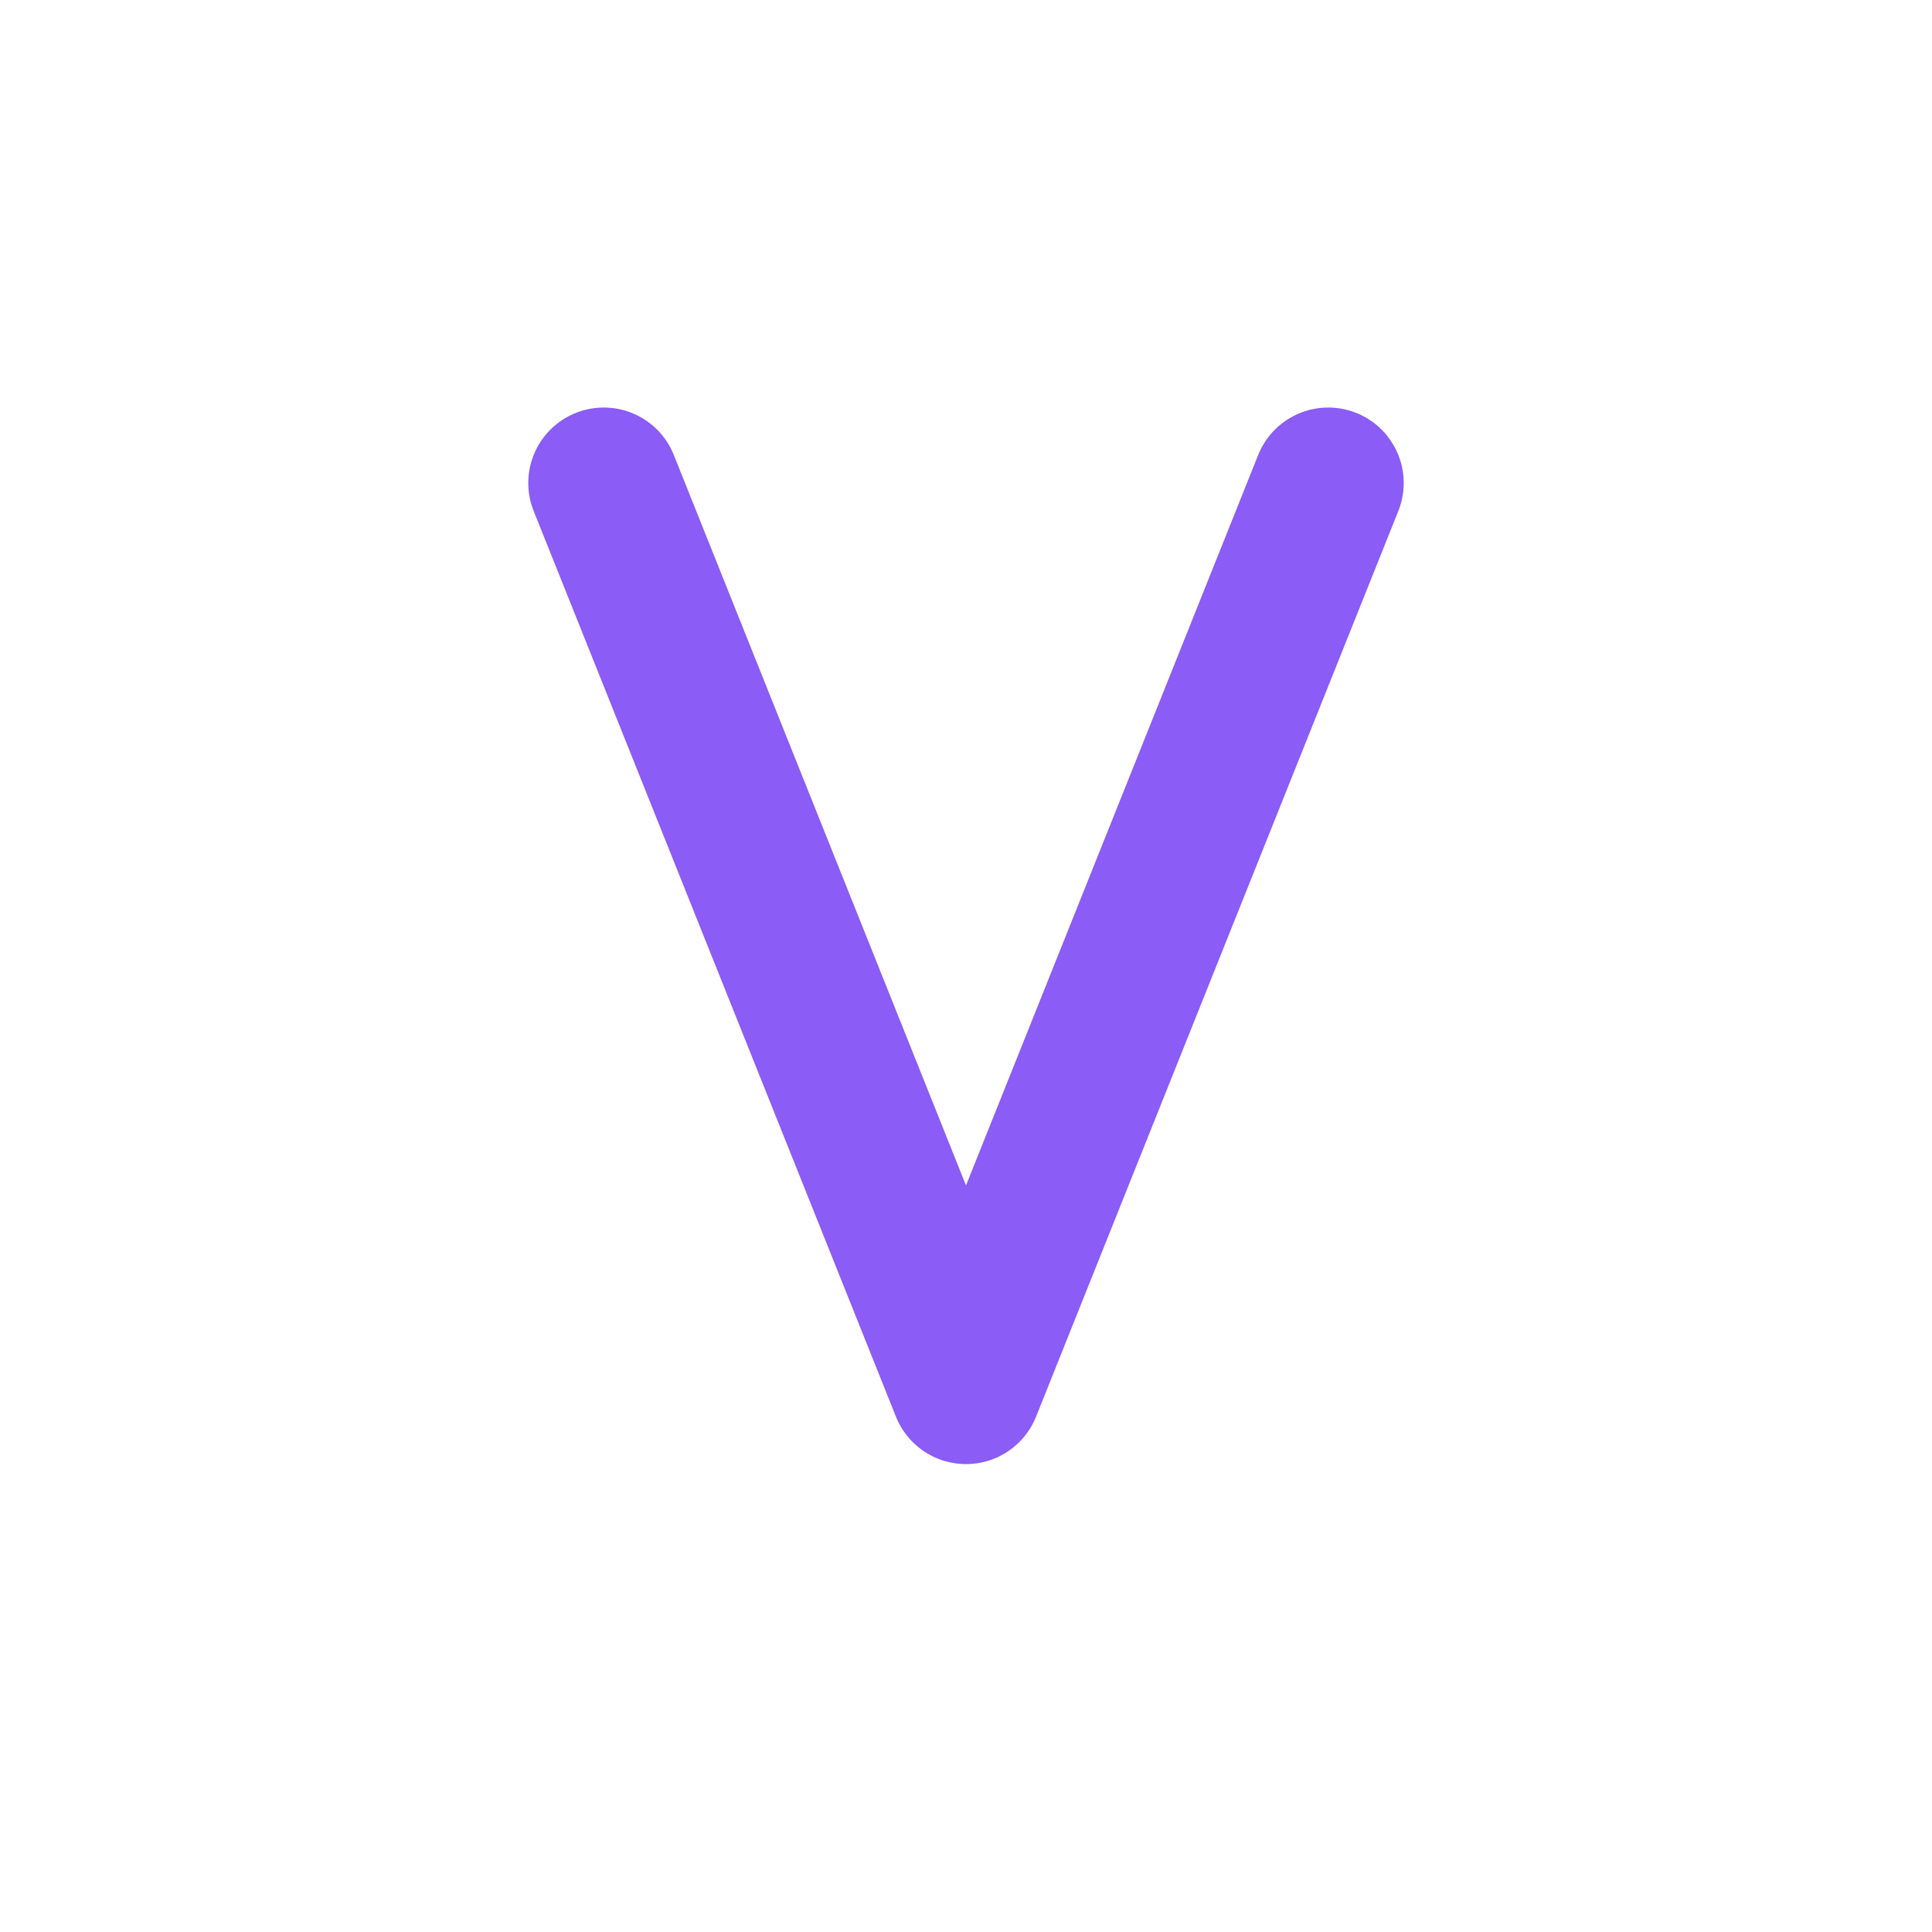
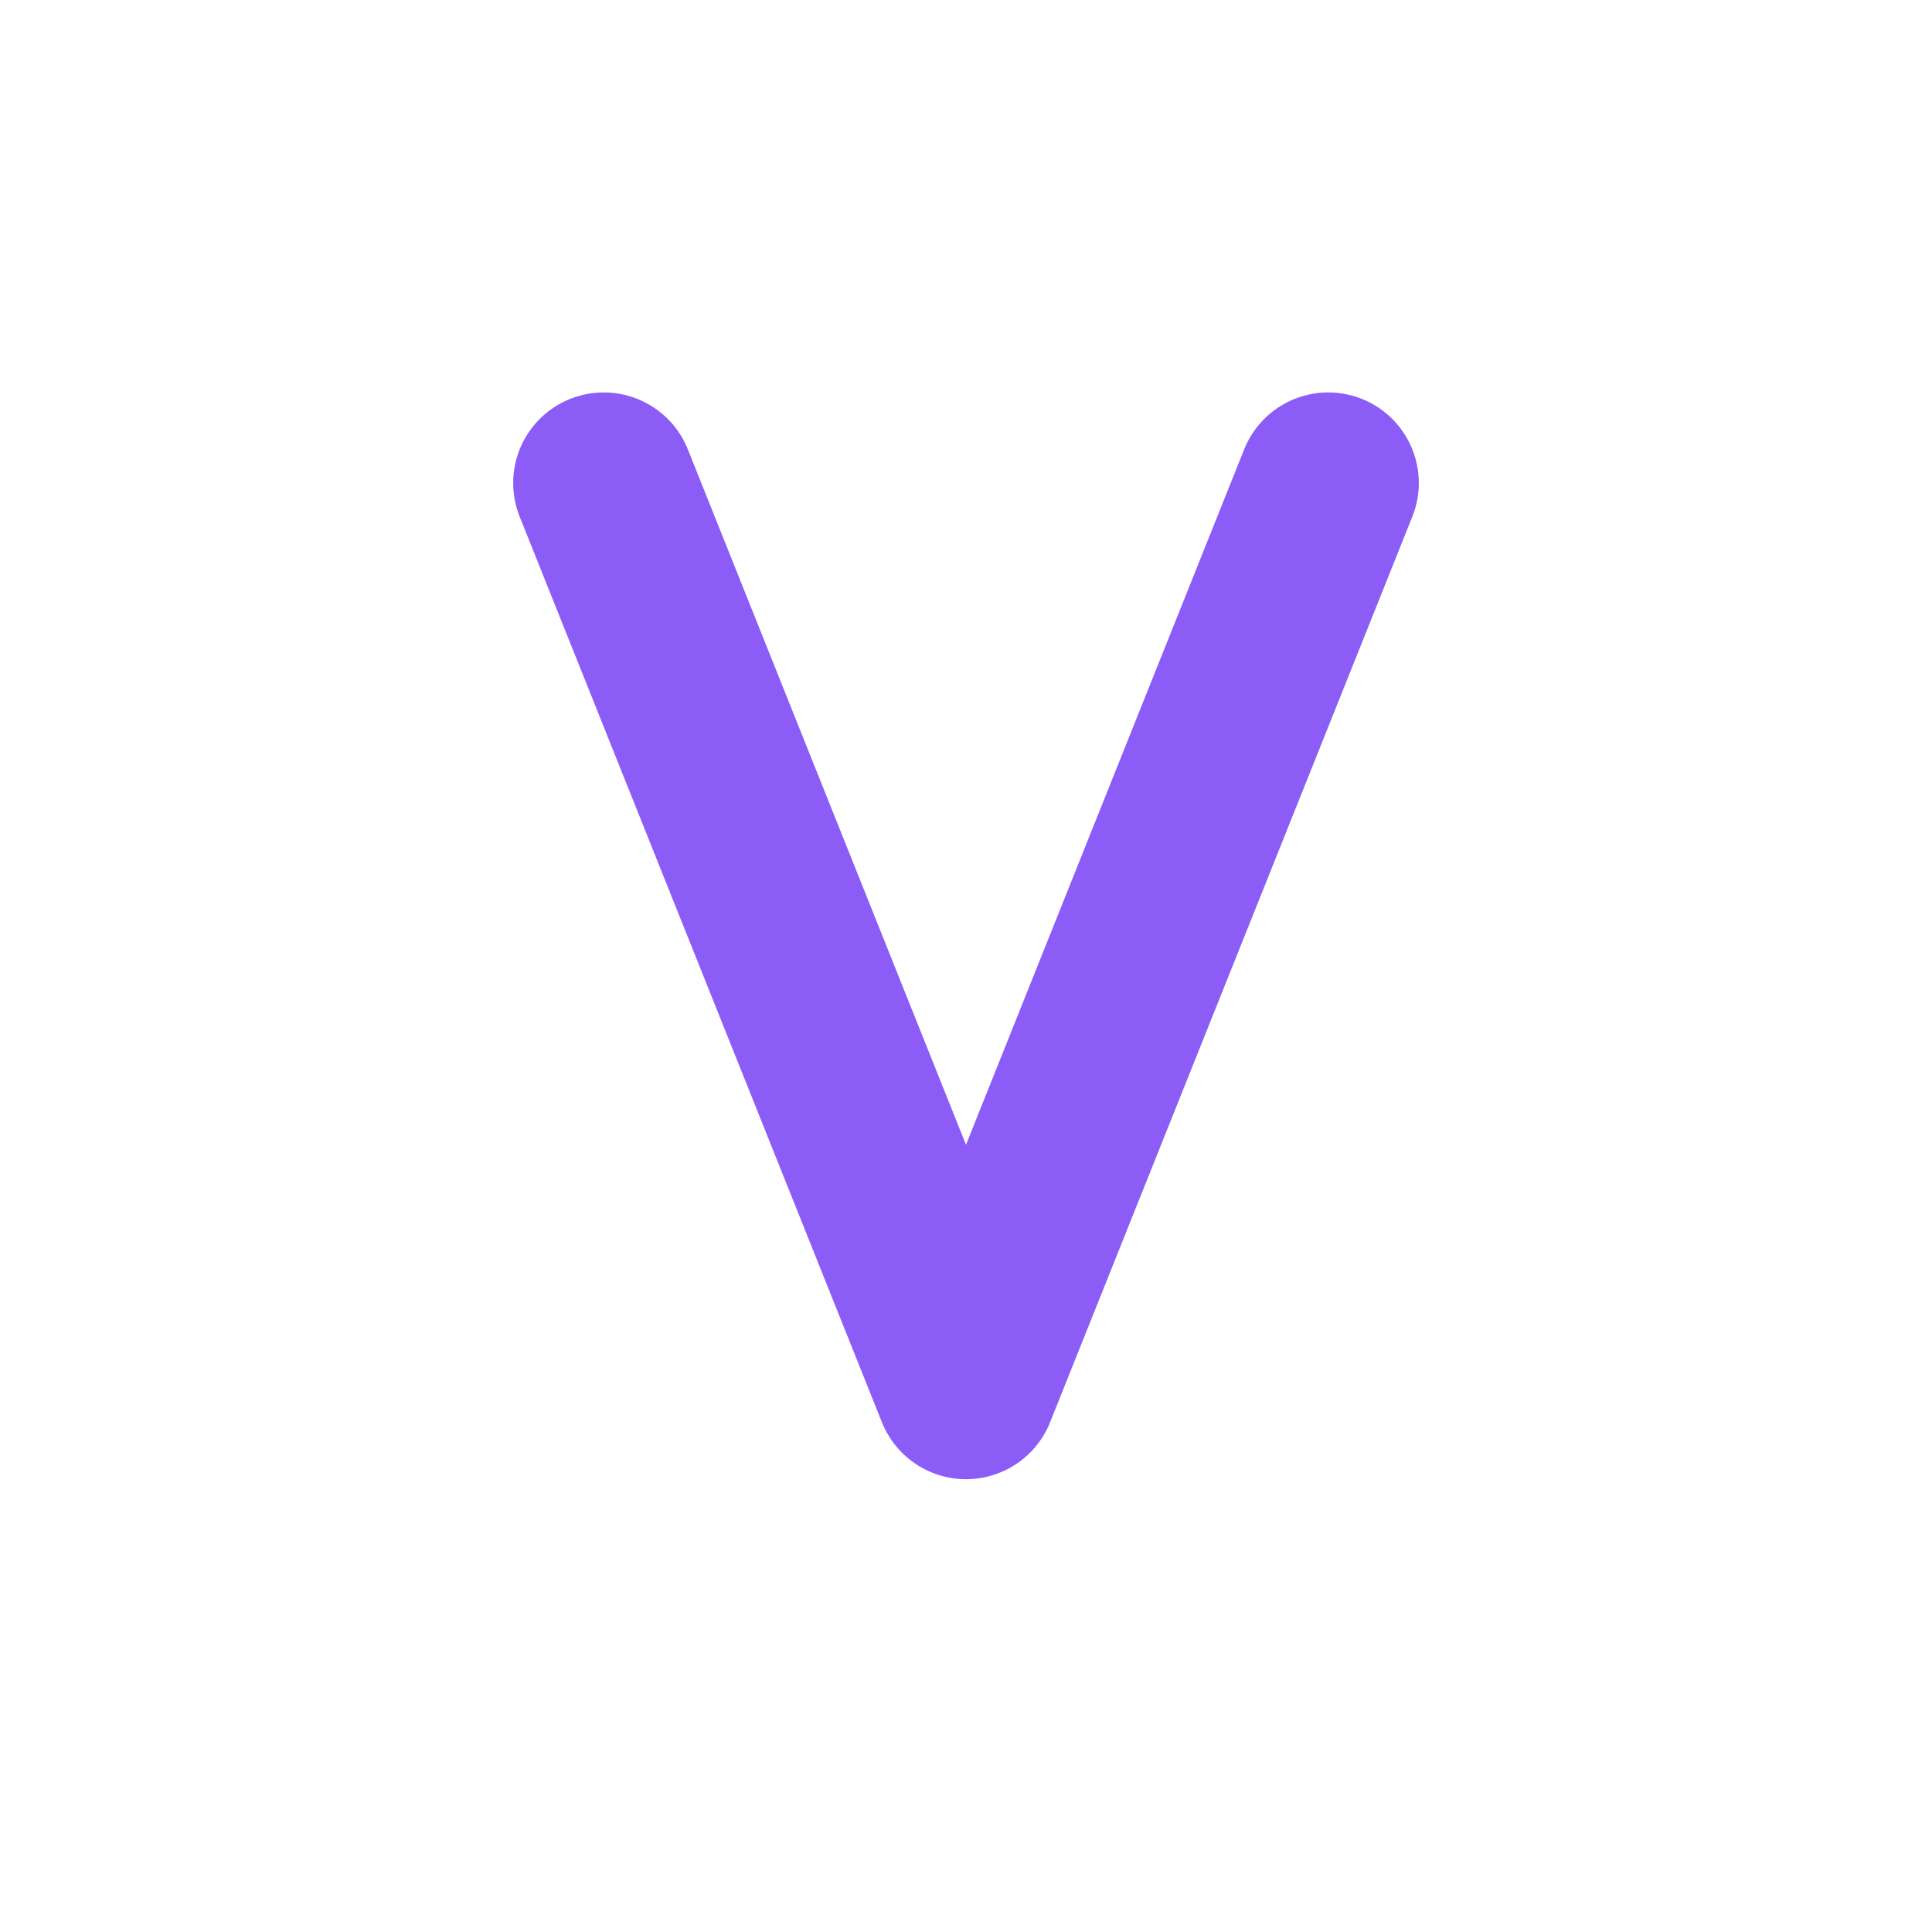
<svg xmlns="http://www.w3.org/2000/svg" viewBox="0 0 128 128" width="128" height="128">
  <circle cx="64" cy="64" r="56" fill="none" />
-   <path d="M40 32 L64 92 L88 32" fill="none" stroke="#8b5cf6" stroke-width="10" stroke-linecap="round" stroke-linejoin="round" />
+   <path d="M40 32 L64 92 L88 32" fill="none" stroke="#8b5cf6" stroke-width="12" stroke-linecap="round" stroke-linejoin="round" />
</svg>
